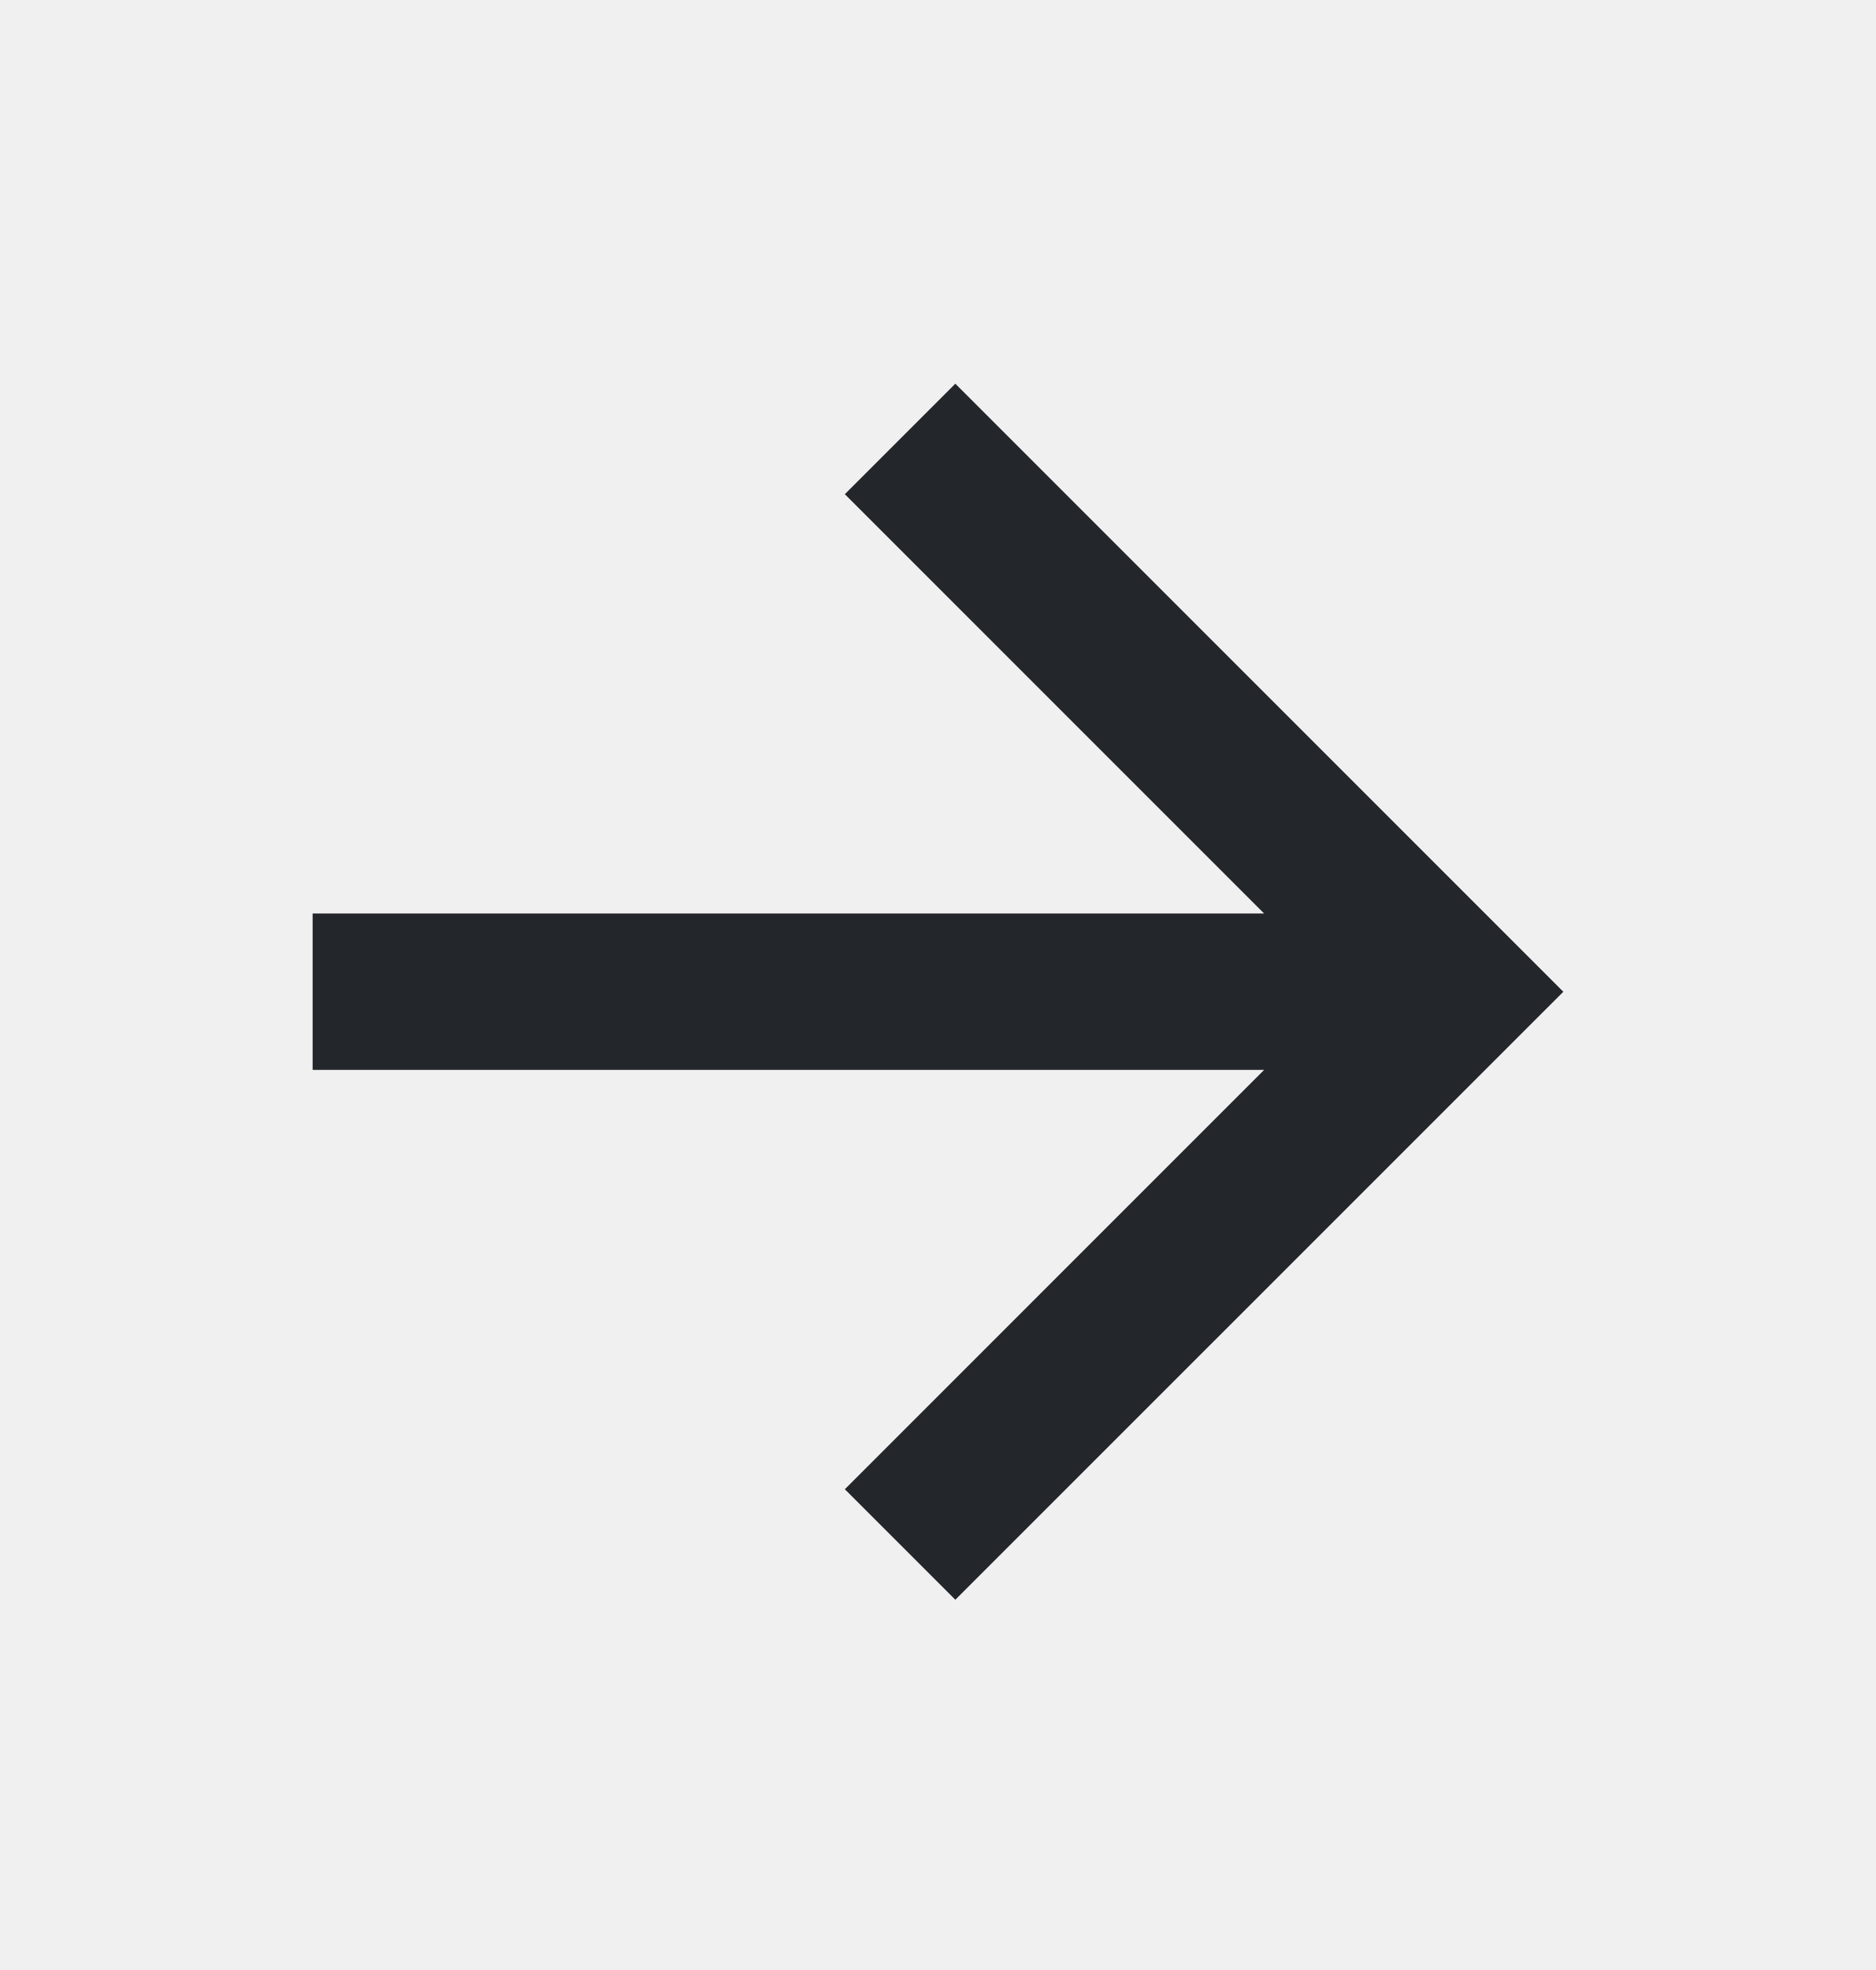
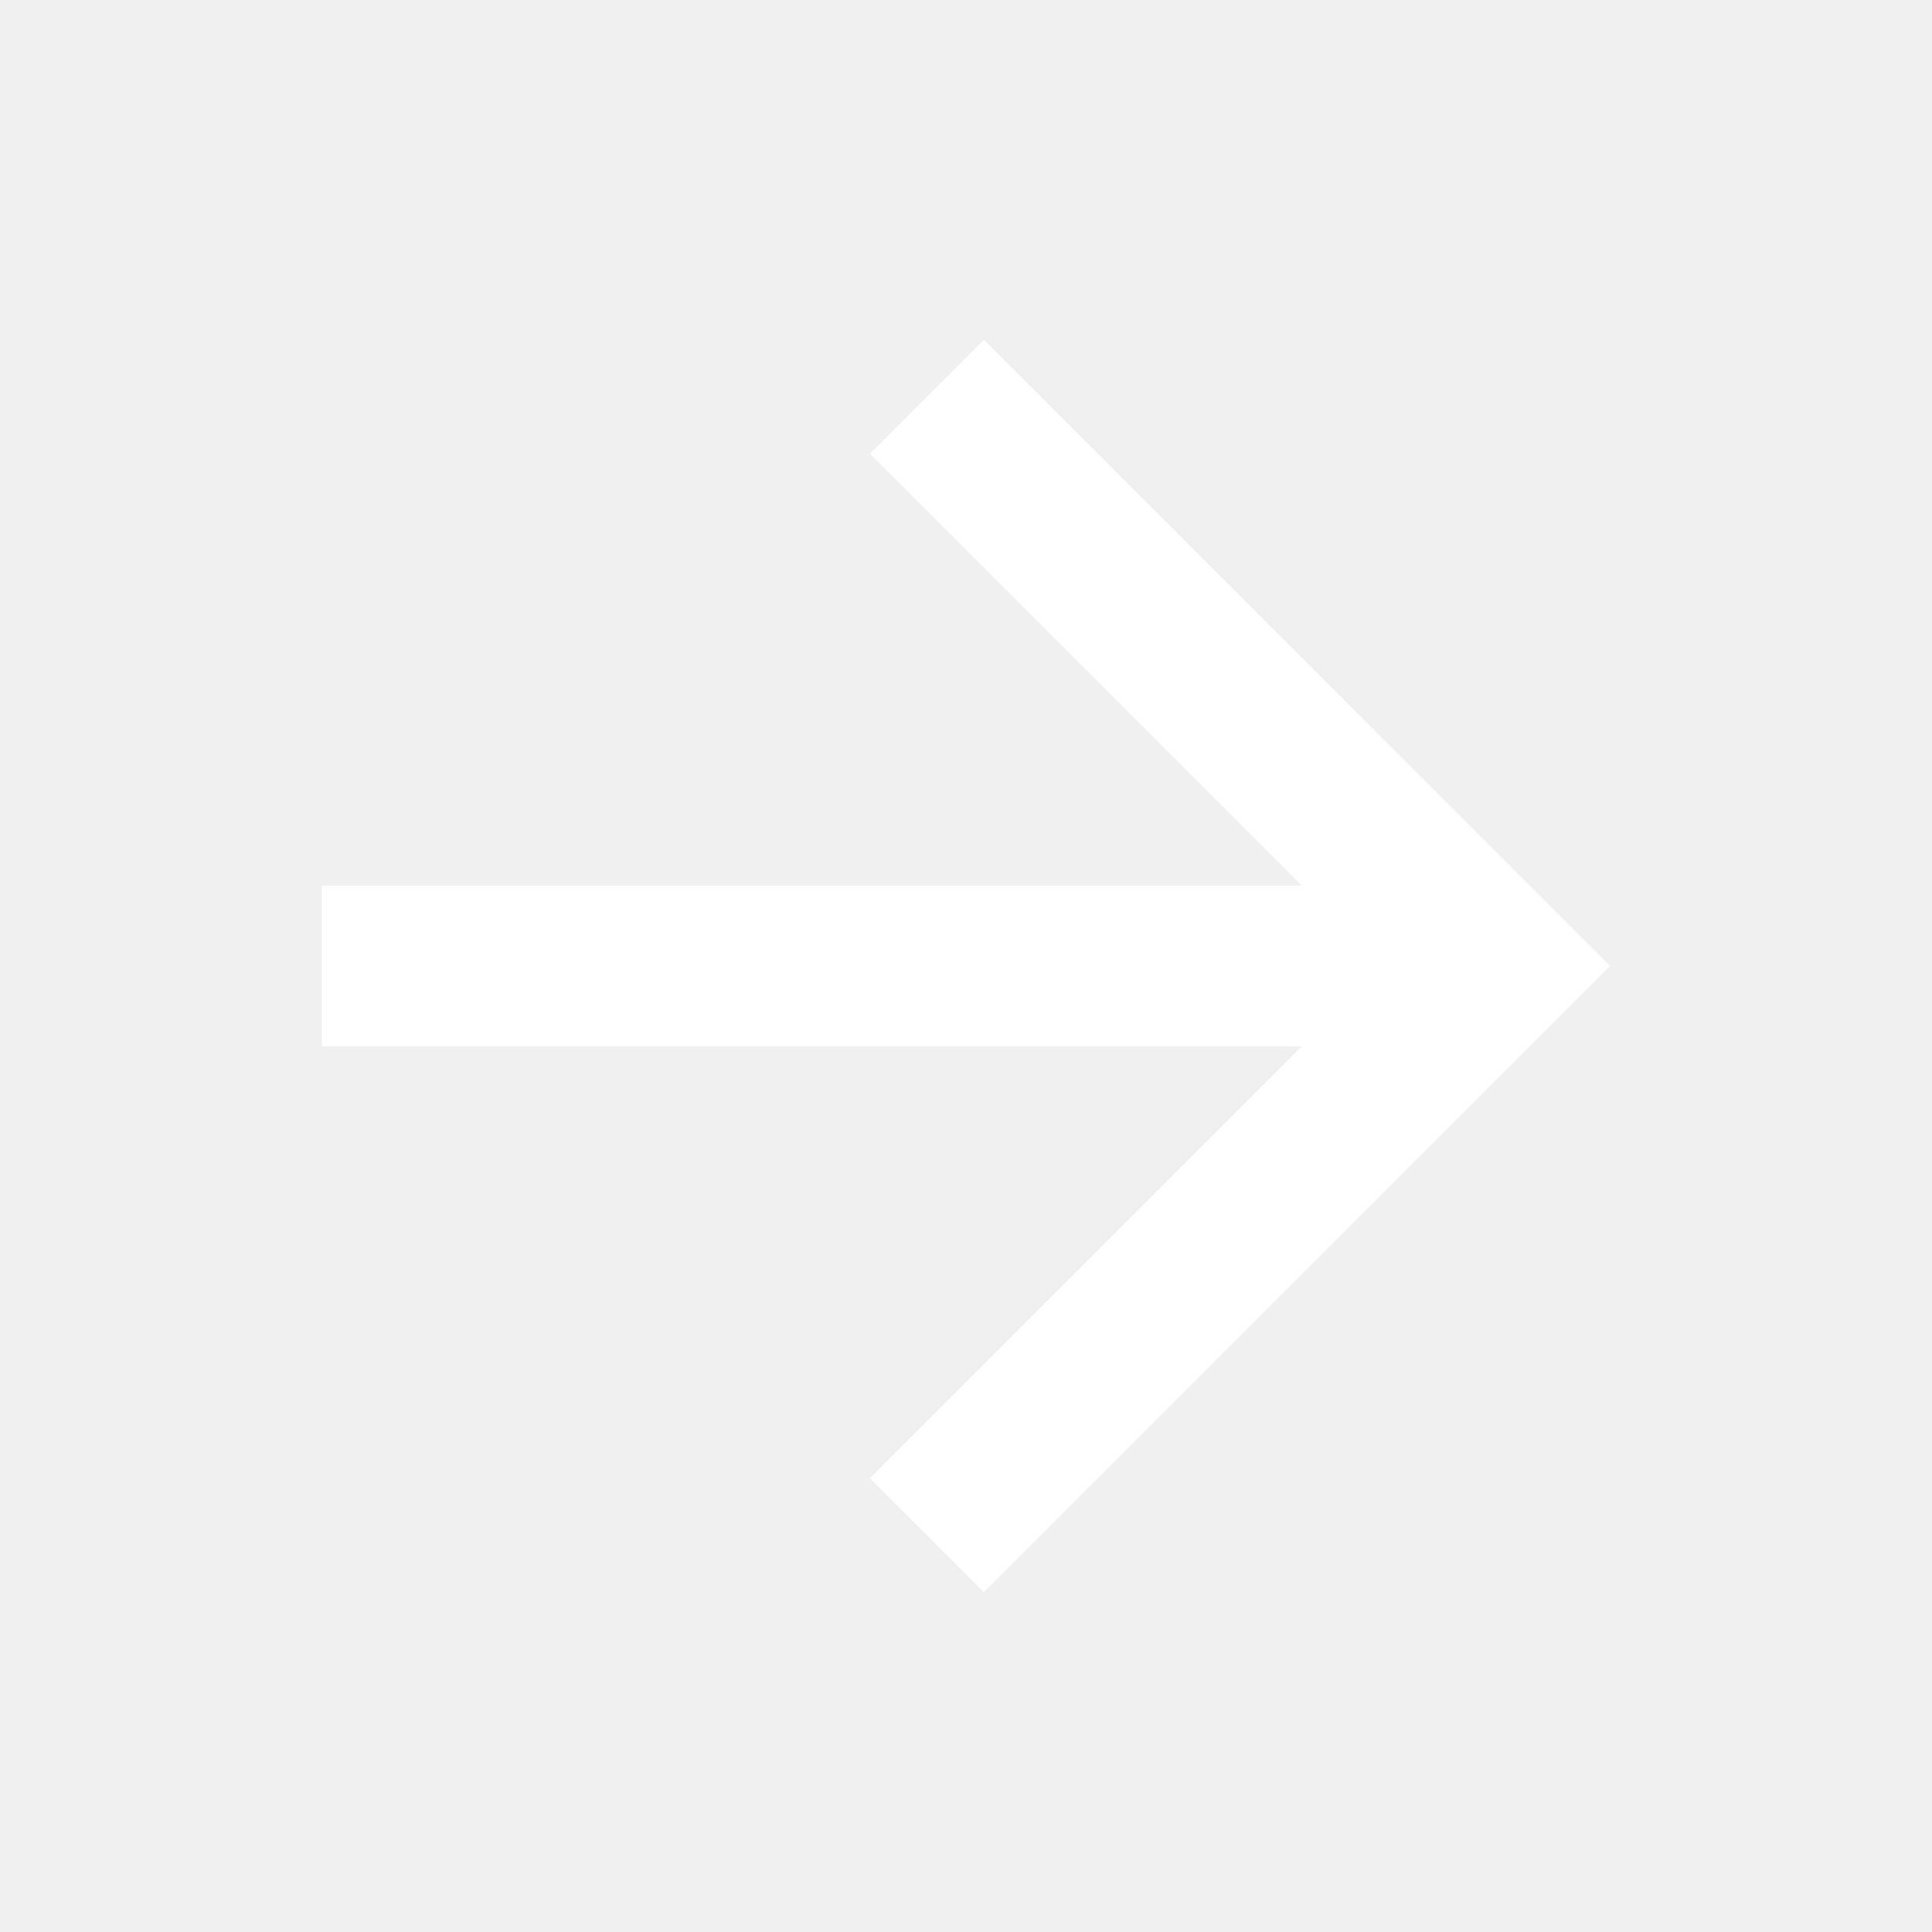
- <svg xmlns="http://www.w3.org/2000/svg" width="20" height="21" viewBox="0 0 20 21" fill="none">
-   <path d="M13.477 9.738L9.007 5.268L10.185 4.09L16.667 10.572L10.185 17.053L9.007 15.875L13.477 11.405H3.333V9.738H13.477Z" fill="#23262B" />
+ <svg xmlns="http://www.w3.org/2000/svg" width="20" height="20" viewBox="0 0 20 20" fill="none">
+   <path d="M13.476 9.167L9.006 4.697L10.185 3.518L16.666 10L10.185 16.482L9.006 15.303L13.476 10.833H3.333V9.167H13.476Z" fill="white" />
</svg>
